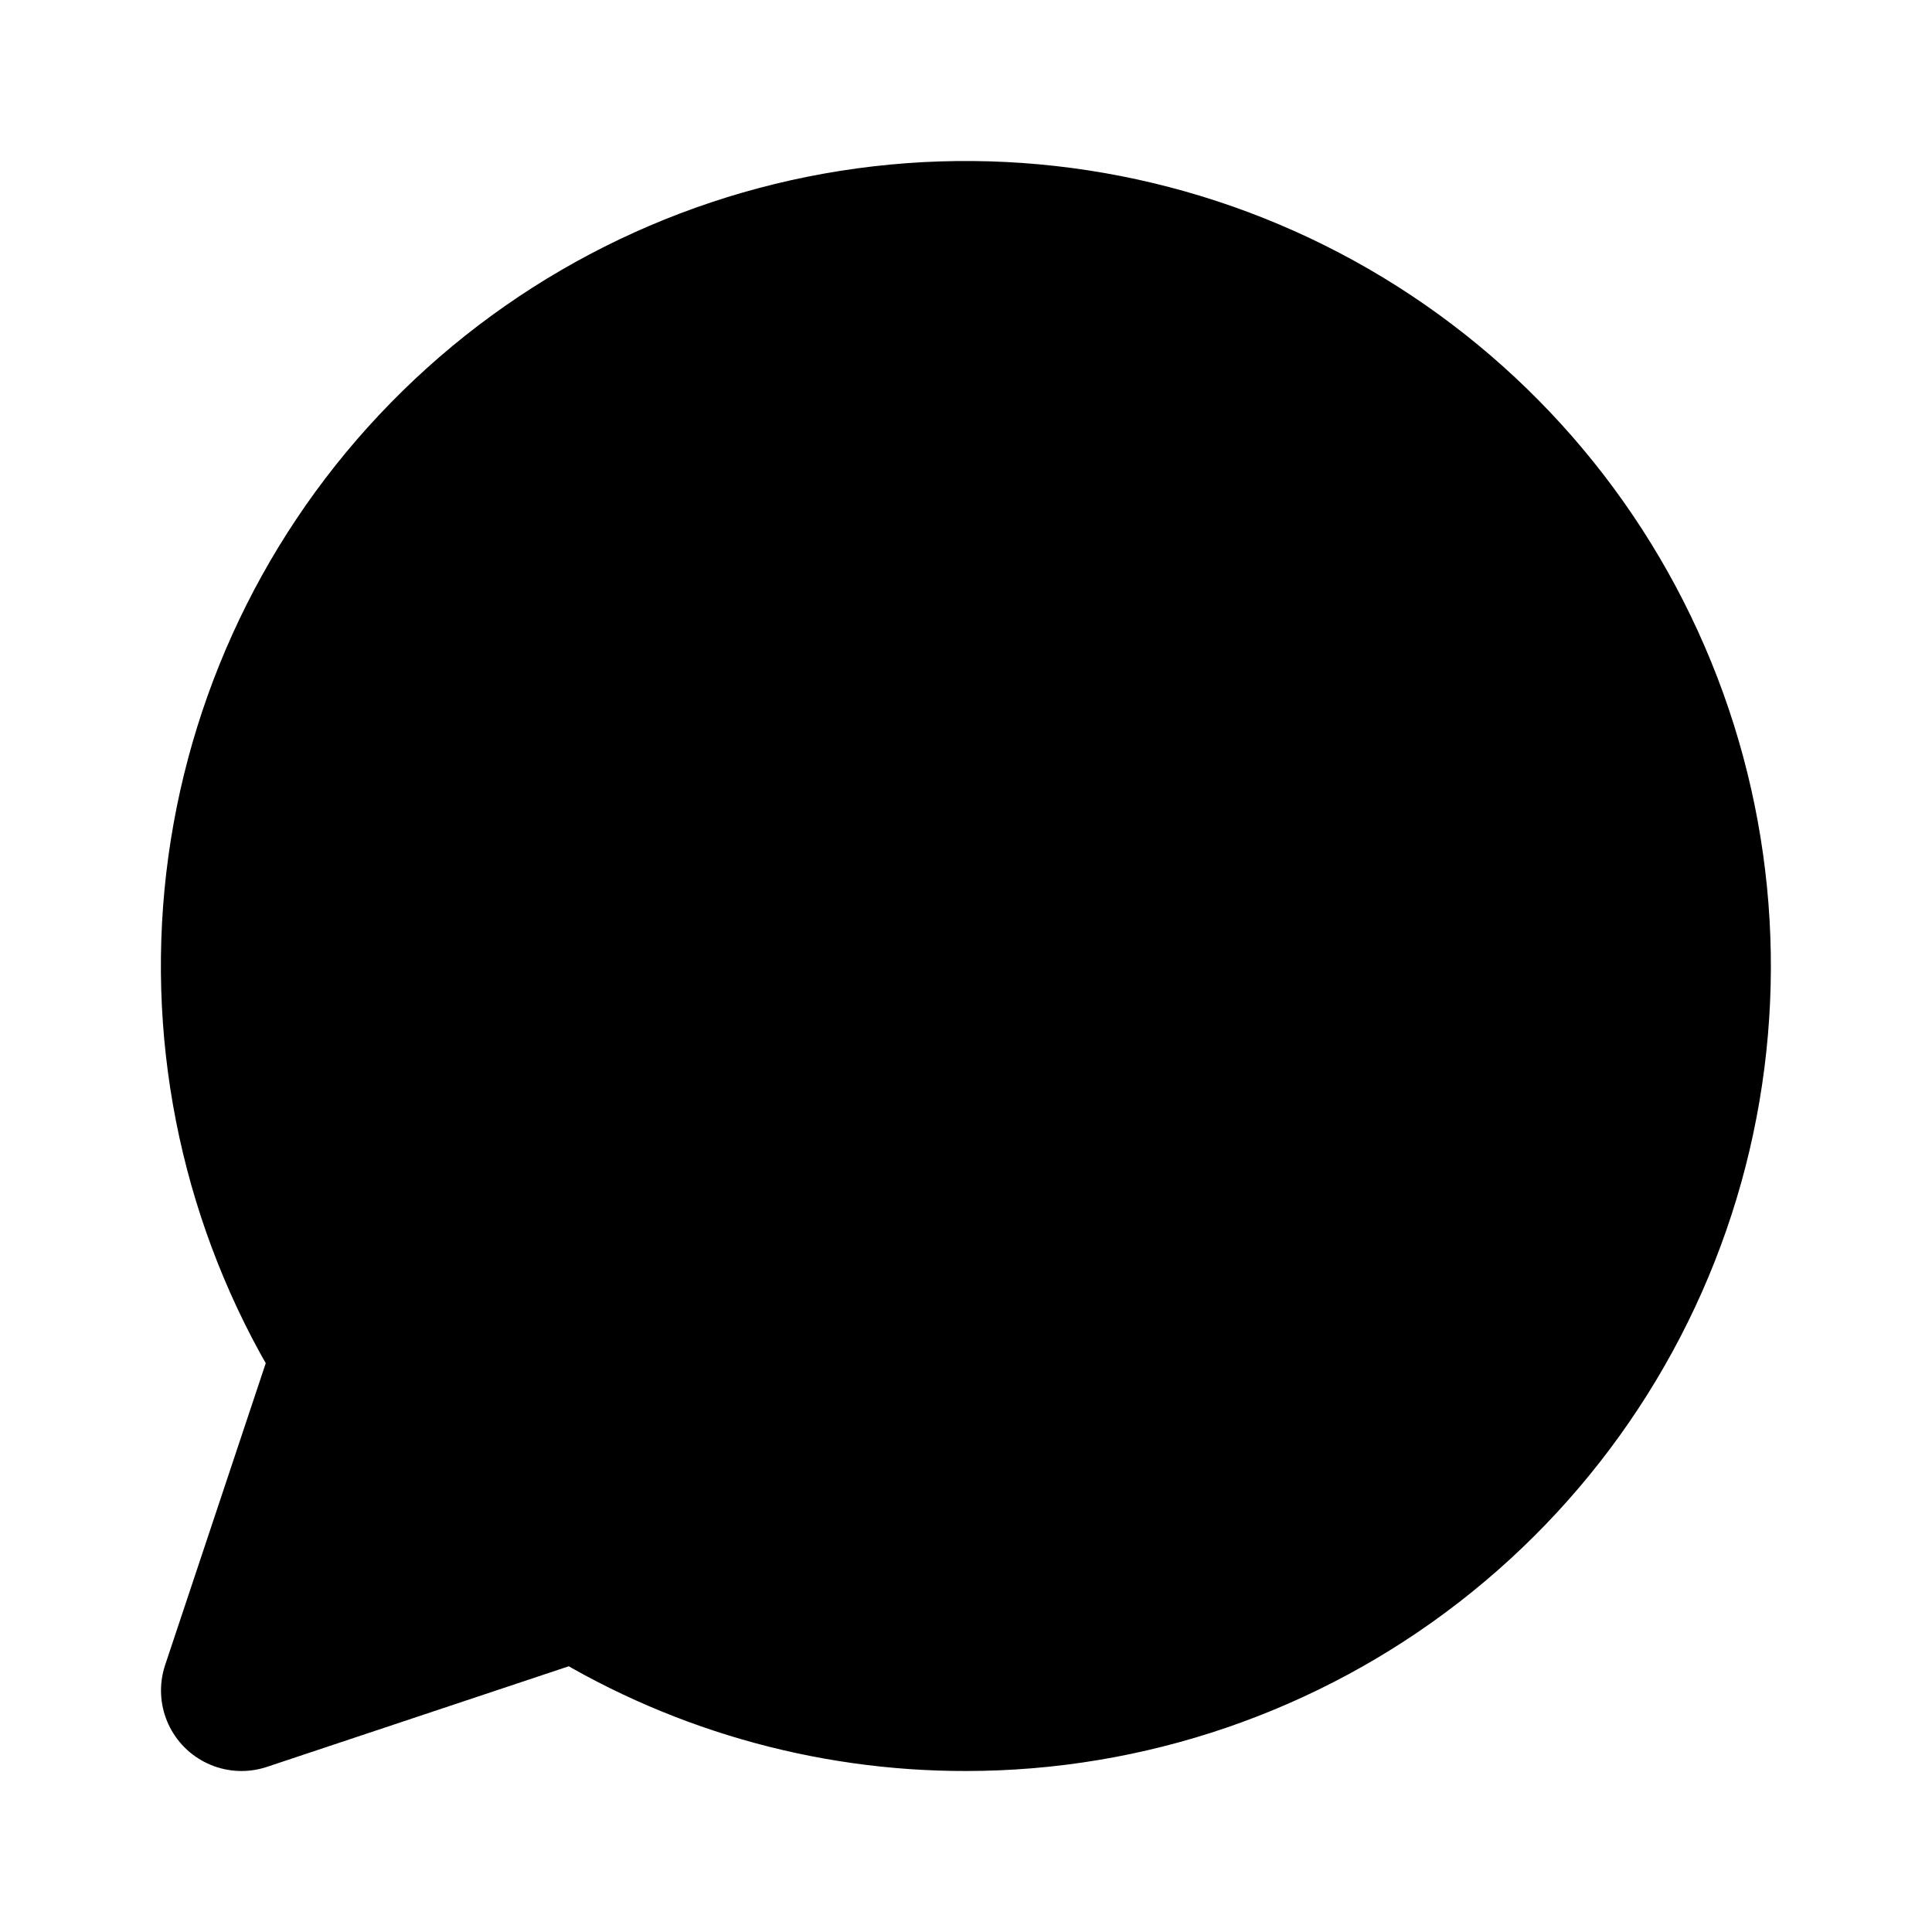
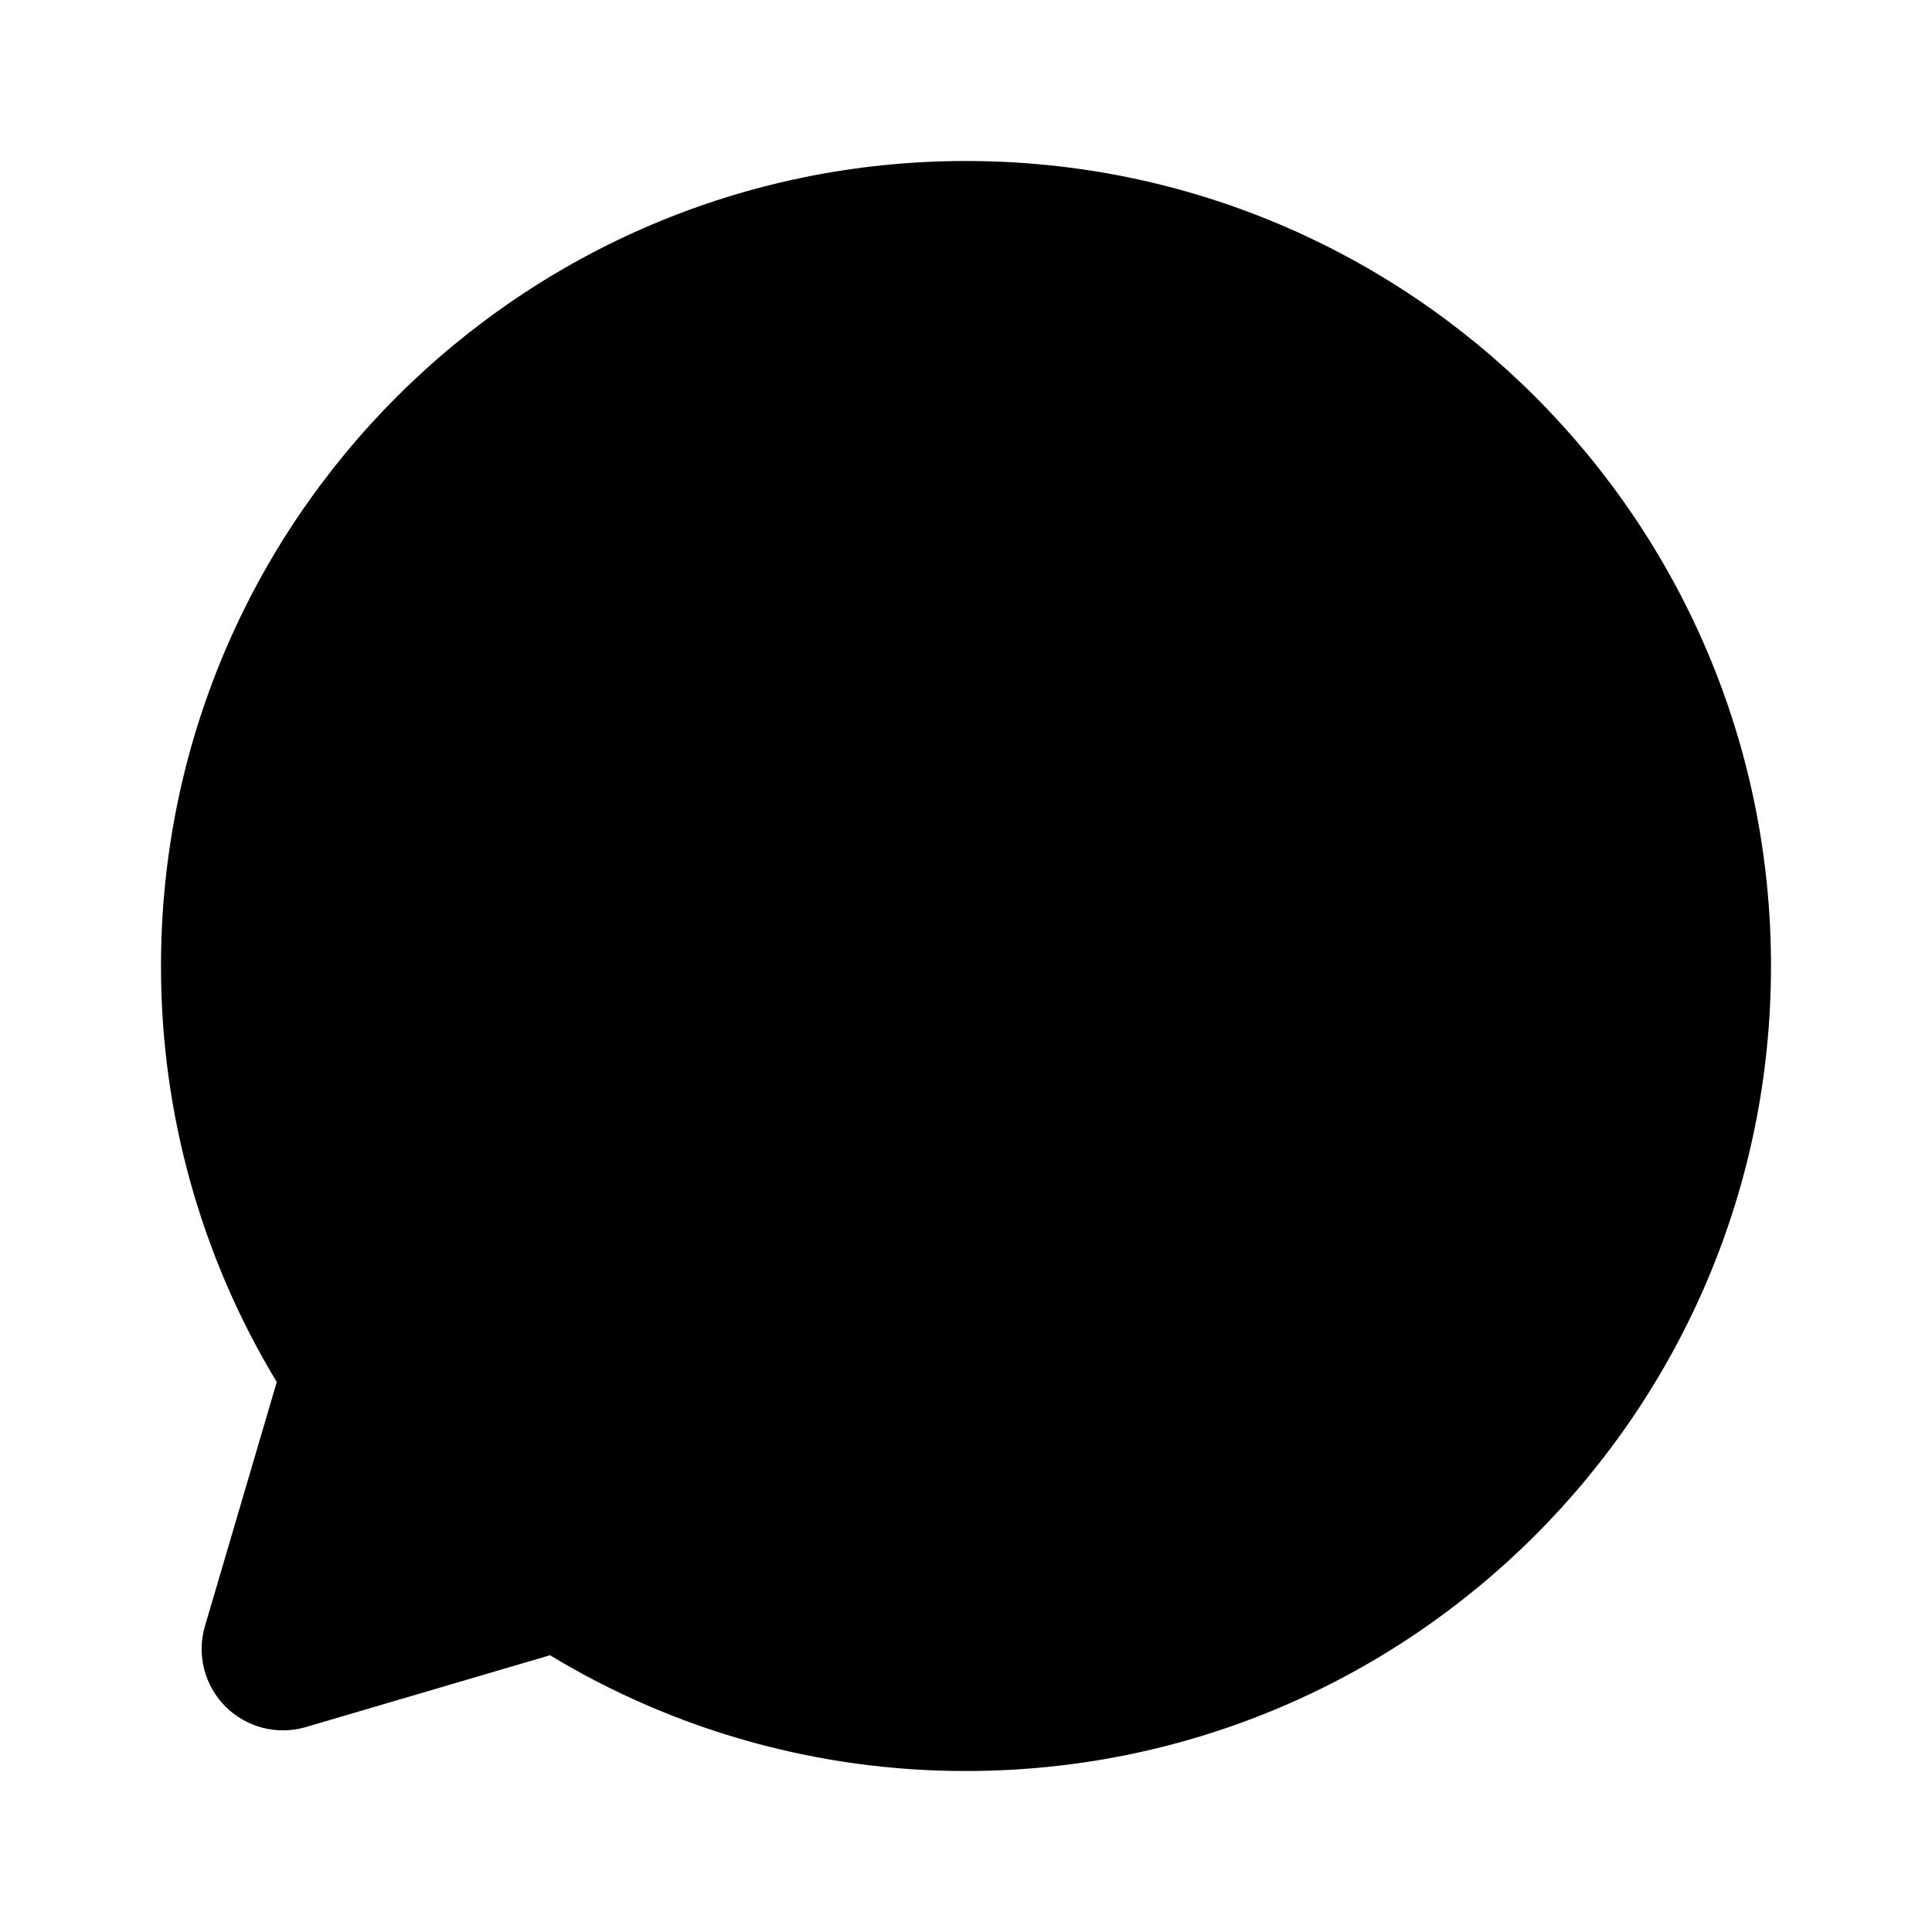
- <svg xmlns="http://www.w3.org/2000/svg" width="100%" height="100%" viewBox="0 0 24 24" fill="none">
-   <path d="M12 21C13.997 21 15.937 20.335 17.515 19.111C19.093 17.887 20.219 16.174 20.716 14.239C21.212 12.305 21.052 10.261 20.259 8.428C19.467 6.595 18.087 5.078 16.338 4.115C14.588 3.152 12.568 2.799 10.596 3.11C8.623 3.421 6.81 4.38 5.442 5.835C4.074 7.289 3.229 9.158 3.039 11.146C2.85 13.133 3.327 15.128 4.395 16.815L3 21L7.185 19.605C8.625 20.519 10.295 21.003 12 21Z" fill="currentColor" stroke="currentColor" stroke-width="2" stroke-linecap="round" stroke-linejoin="round" />
+ <svg xmlns="http://www.w3.org/2000/svg" width="100%" height="100%" viewBox="0 0 36 36" fill="none">
+   <path d="M18 3C26.285 3 33 9.716 33 18C33 26.285 26.285 33 18 33C15.267 33.004 12.586 32.258 10.248 30.843L5.7 32.181C5.439 32.258 5.162 32.263 4.898 32.196C4.634 32.128 4.394 31.991 4.201 31.799C4.009 31.606 3.872 31.366 3.804 31.102C3.737 30.838 3.742 30.561 3.819 30.3L5.157 25.752C3.743 23.414 2.997 20.733 3 18C3 9.716 9.716 3 18 3Z" fill="currentColor" />
</svg>
